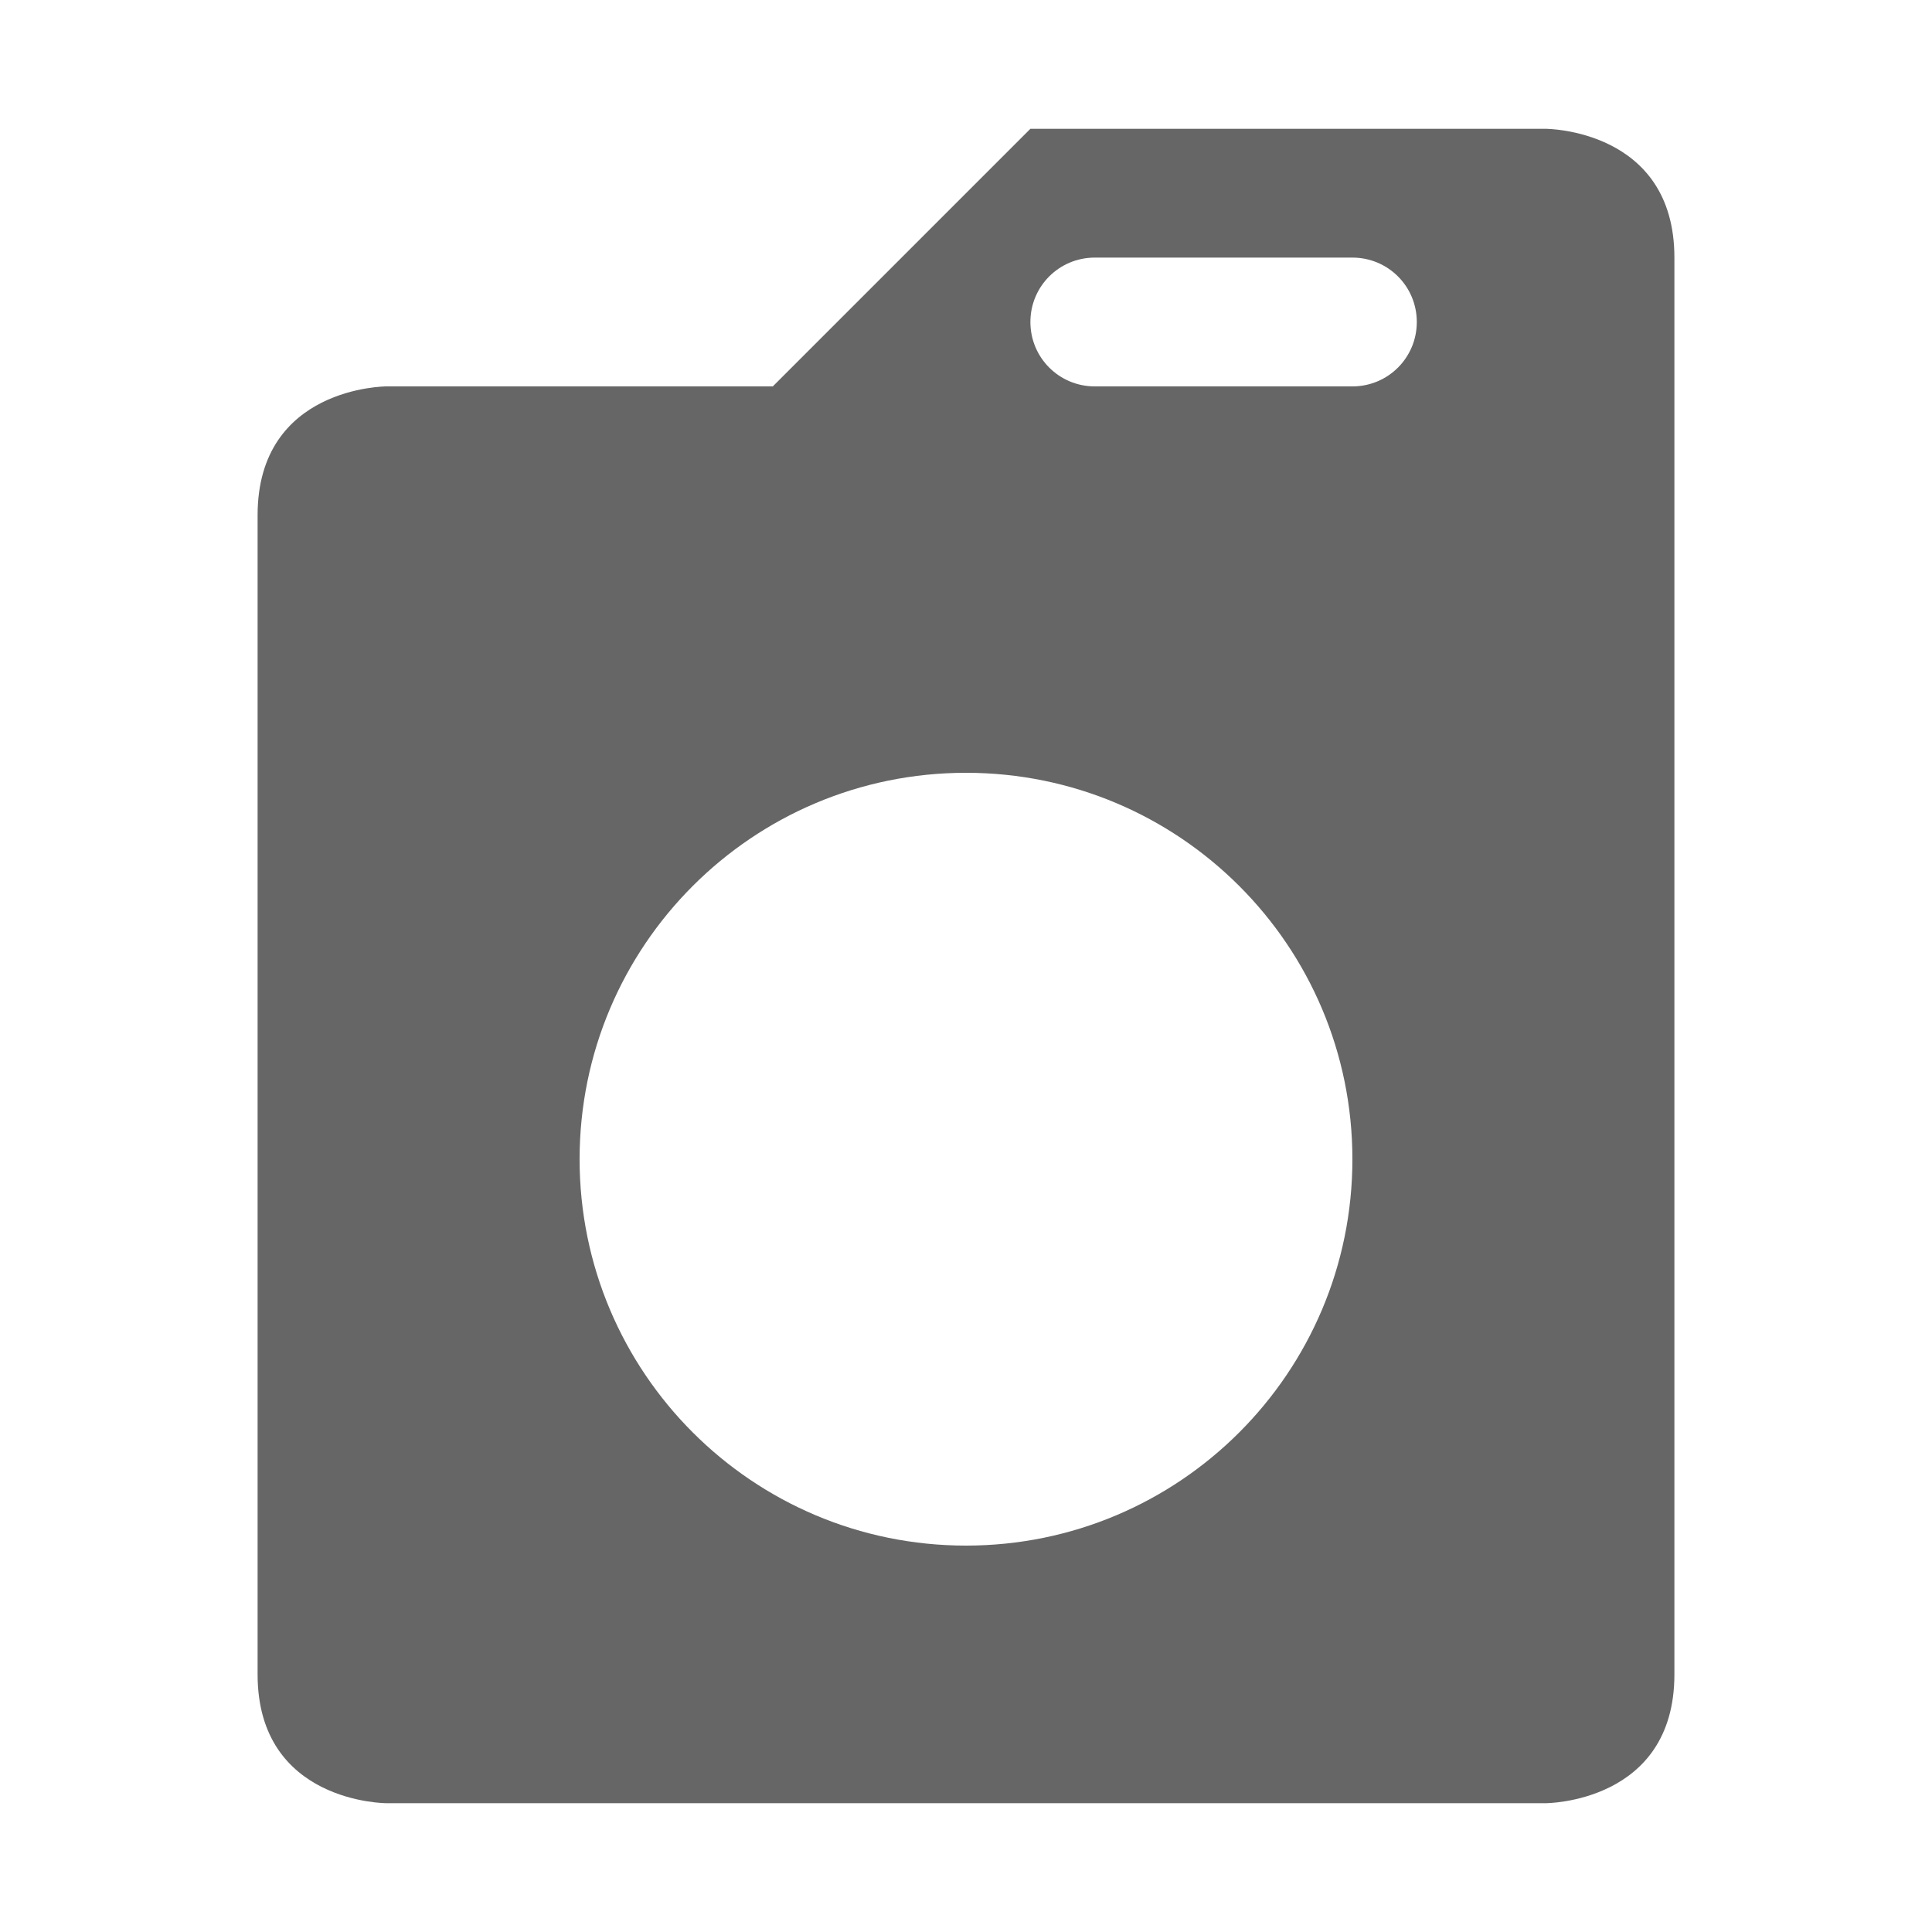
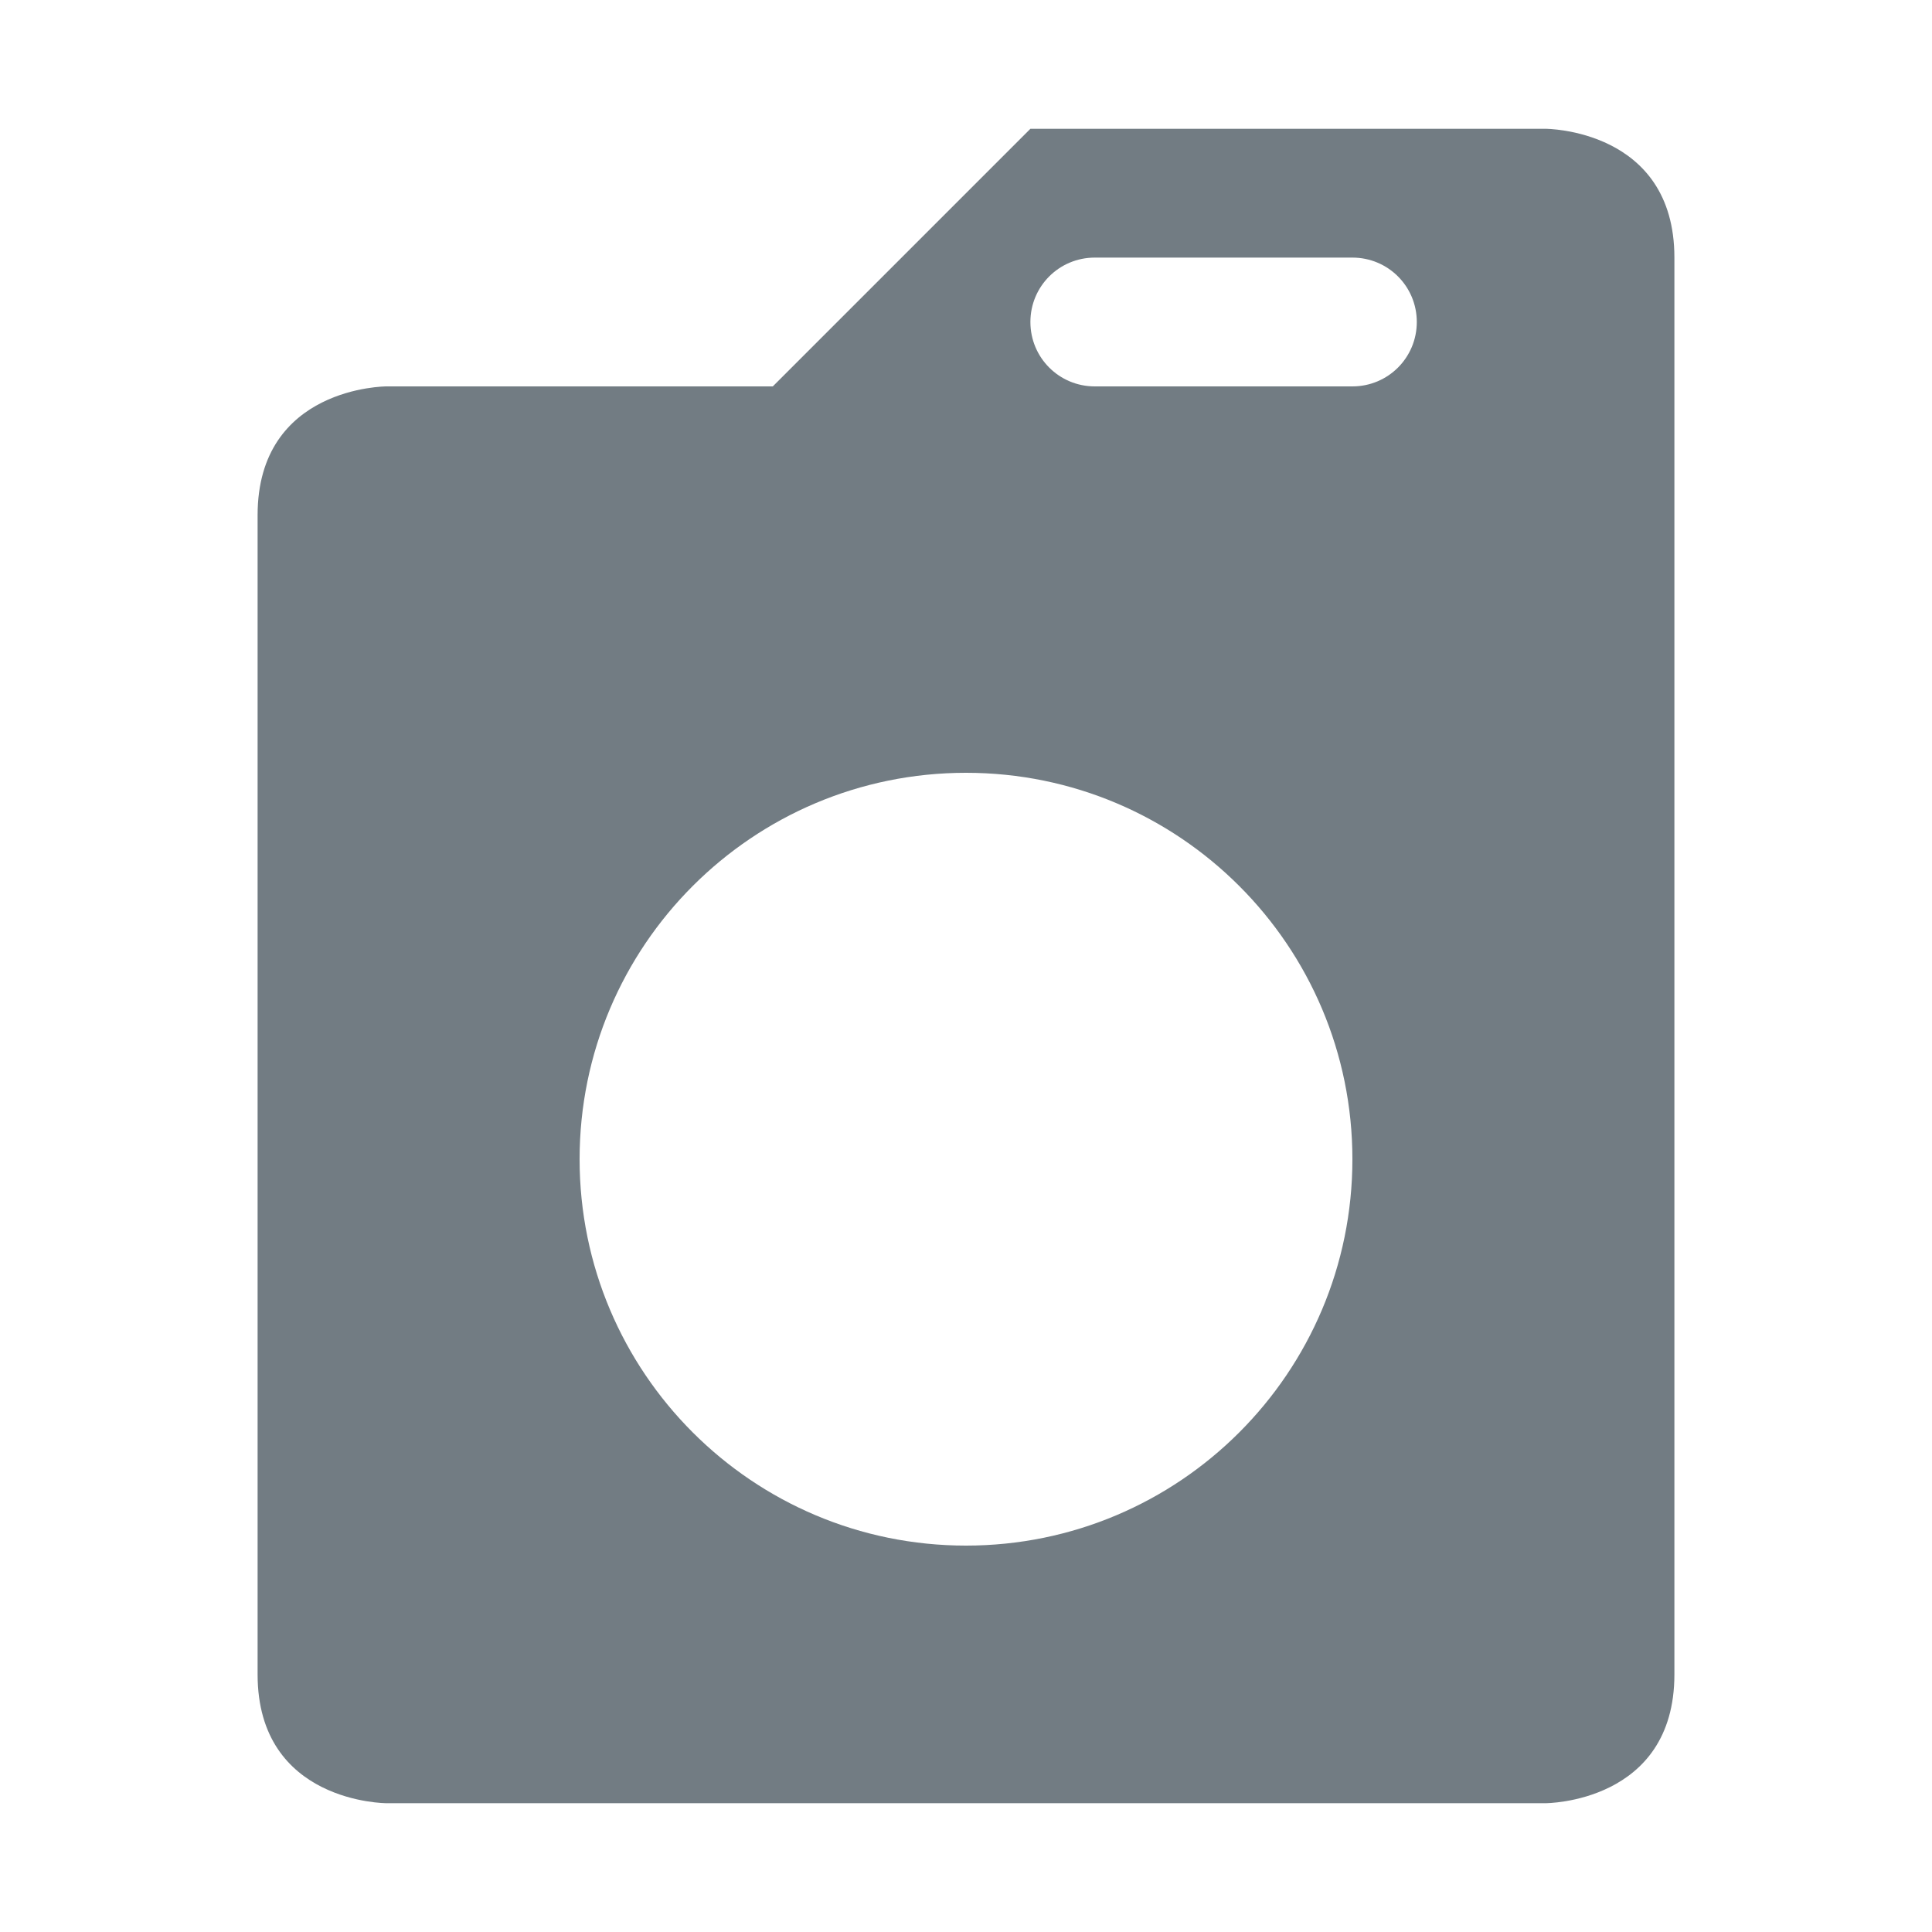
- <svg xmlns="http://www.w3.org/2000/svg" fill="#666666" version="1.1" width="15" height="15" viewBox="0 0 15 15">
+ <svg xmlns="http://www.w3.org/2000/svg" fill="hsl(203, 7%, 48%)" version="1.1" width="15" height="15" viewBox="0 0 15 15">
  <path d="M8,1L6,3H3c0,0-1,0-1,1v9c0,1,1,1,1,1h9c0,0,1,0,1-1V2c0-1-1-1-1-1  S8,1,8,1z M8.5,2h2C10.777,2,11,2.223,11,2.5S10.777,3,10.5,3h-2C8.223,3,8,2.777,8,2.5S8.223,2,8.5,2z M7.5,6  c1.657,0,3,1.343,3,3s-1.343,3-3,3s-3-1.343-3-3S5.843,6,7.5,6z" />
</svg>
